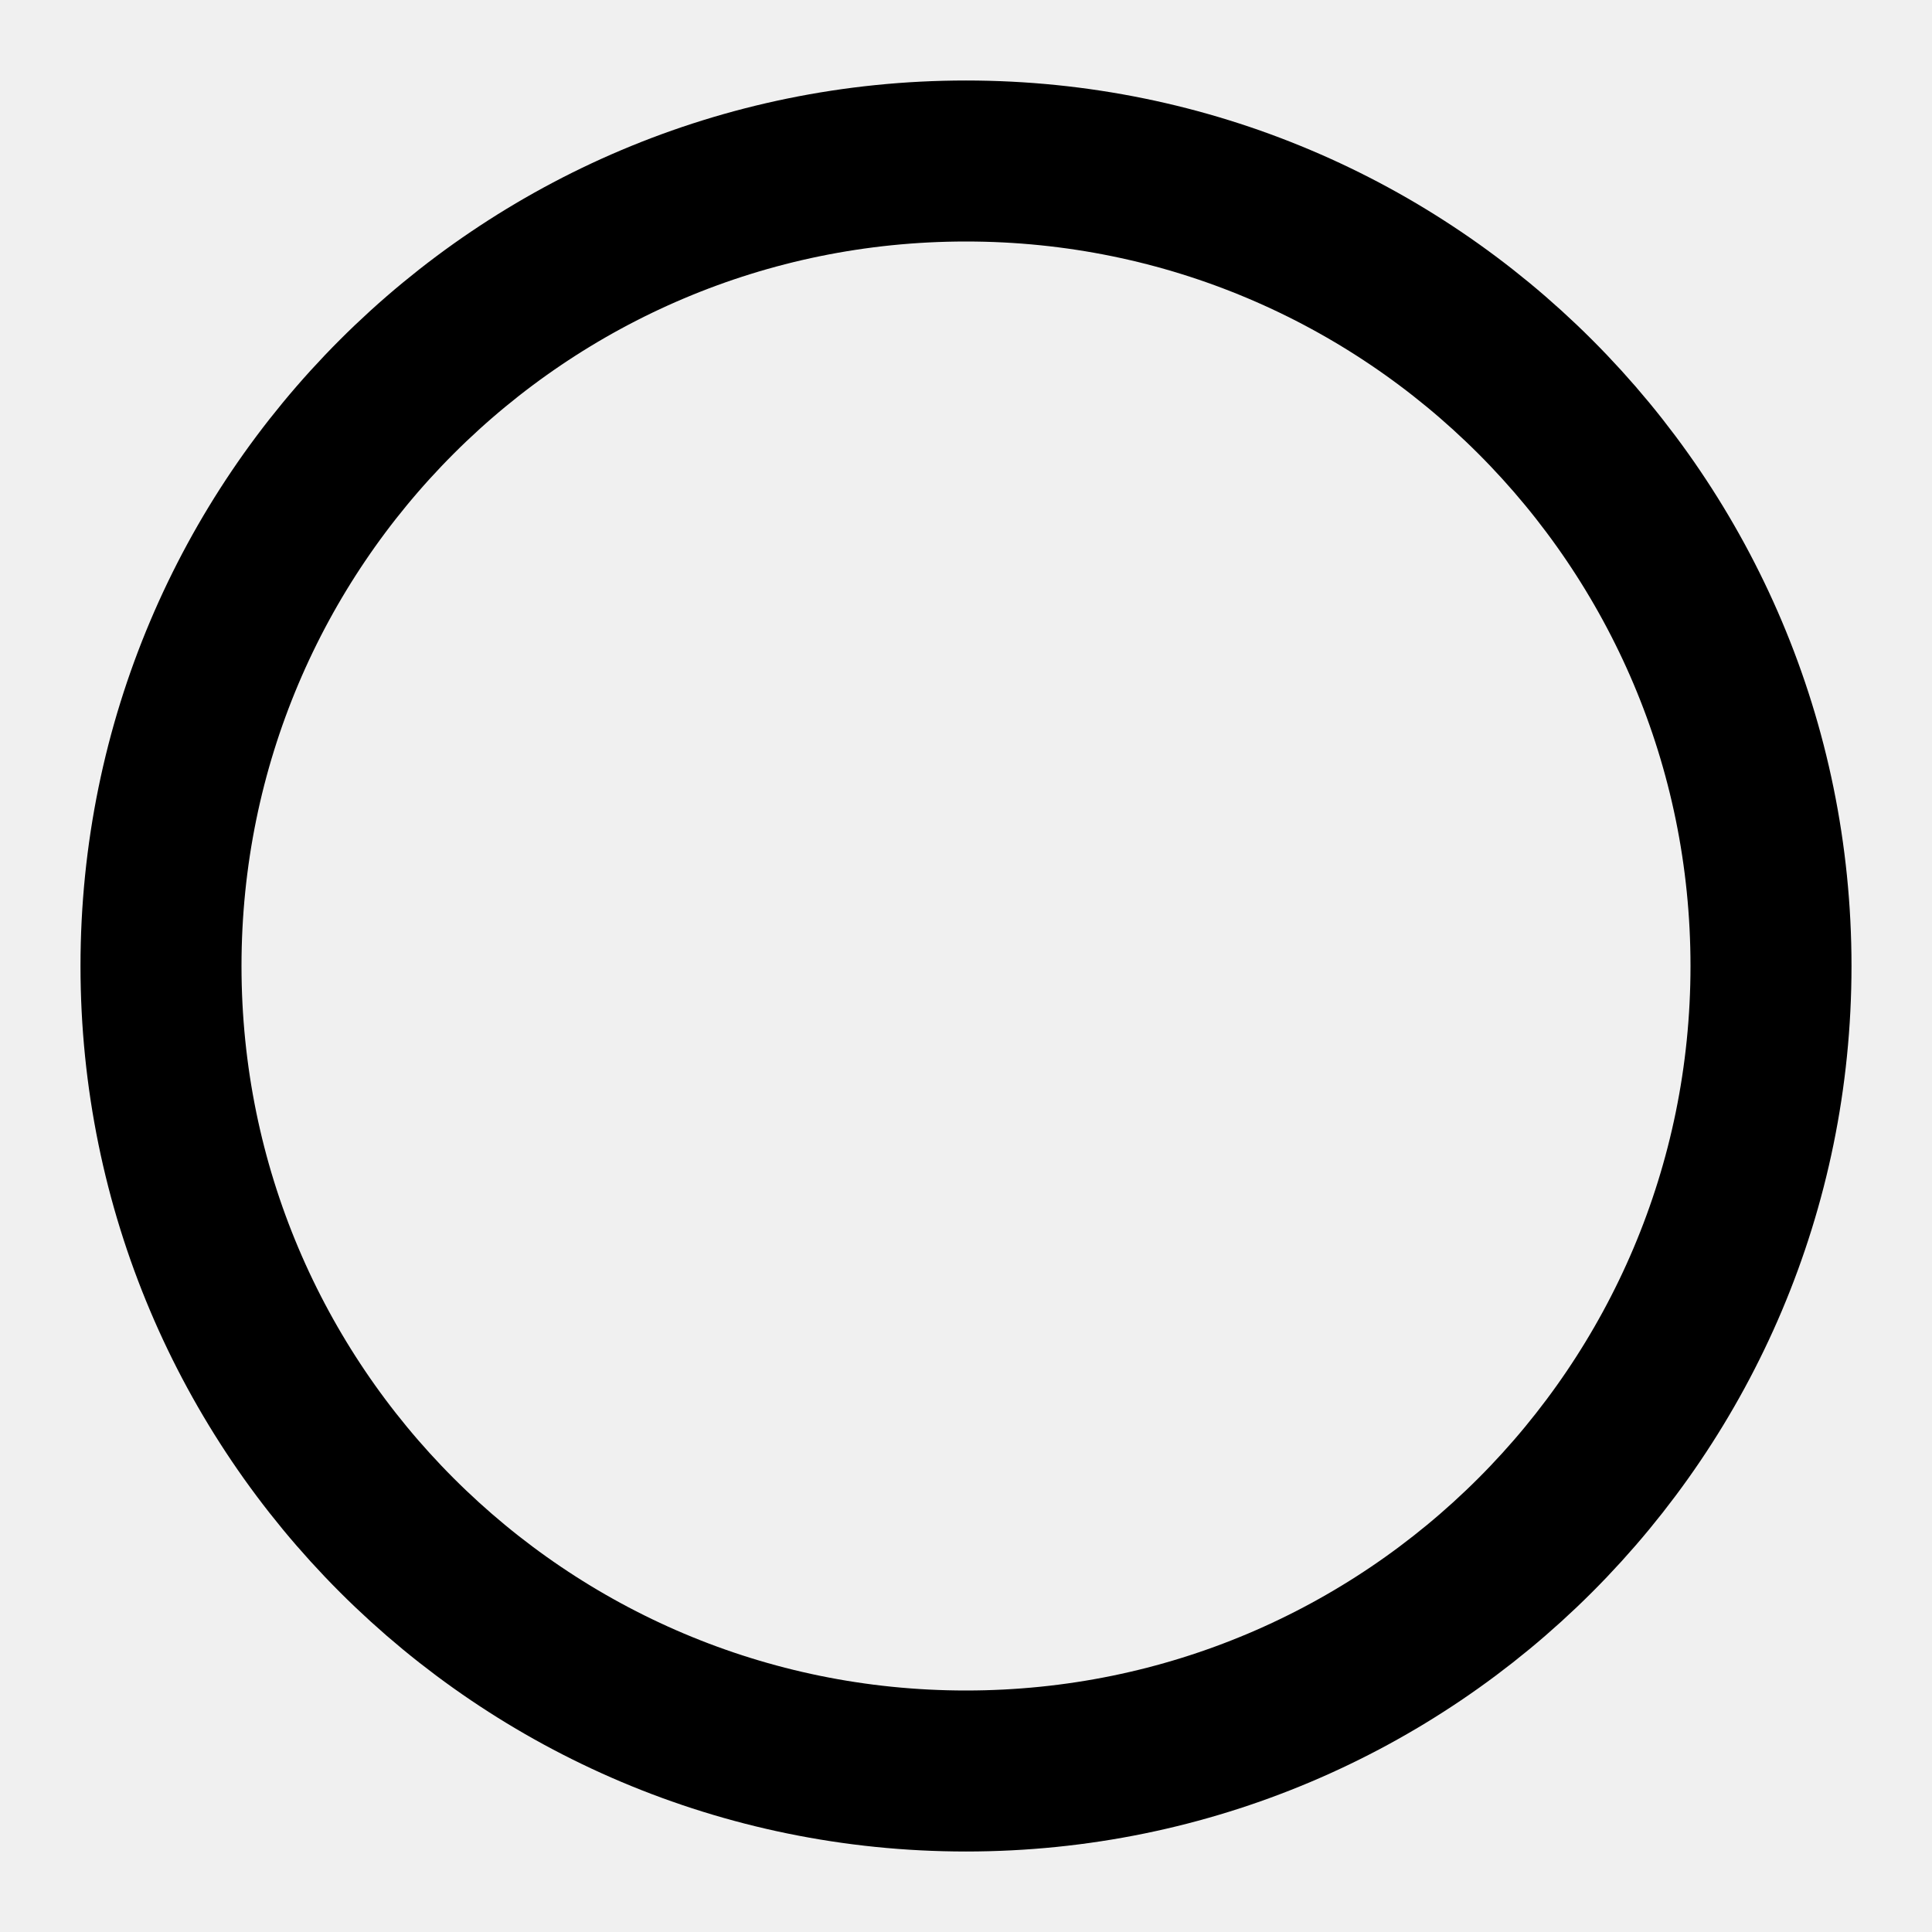
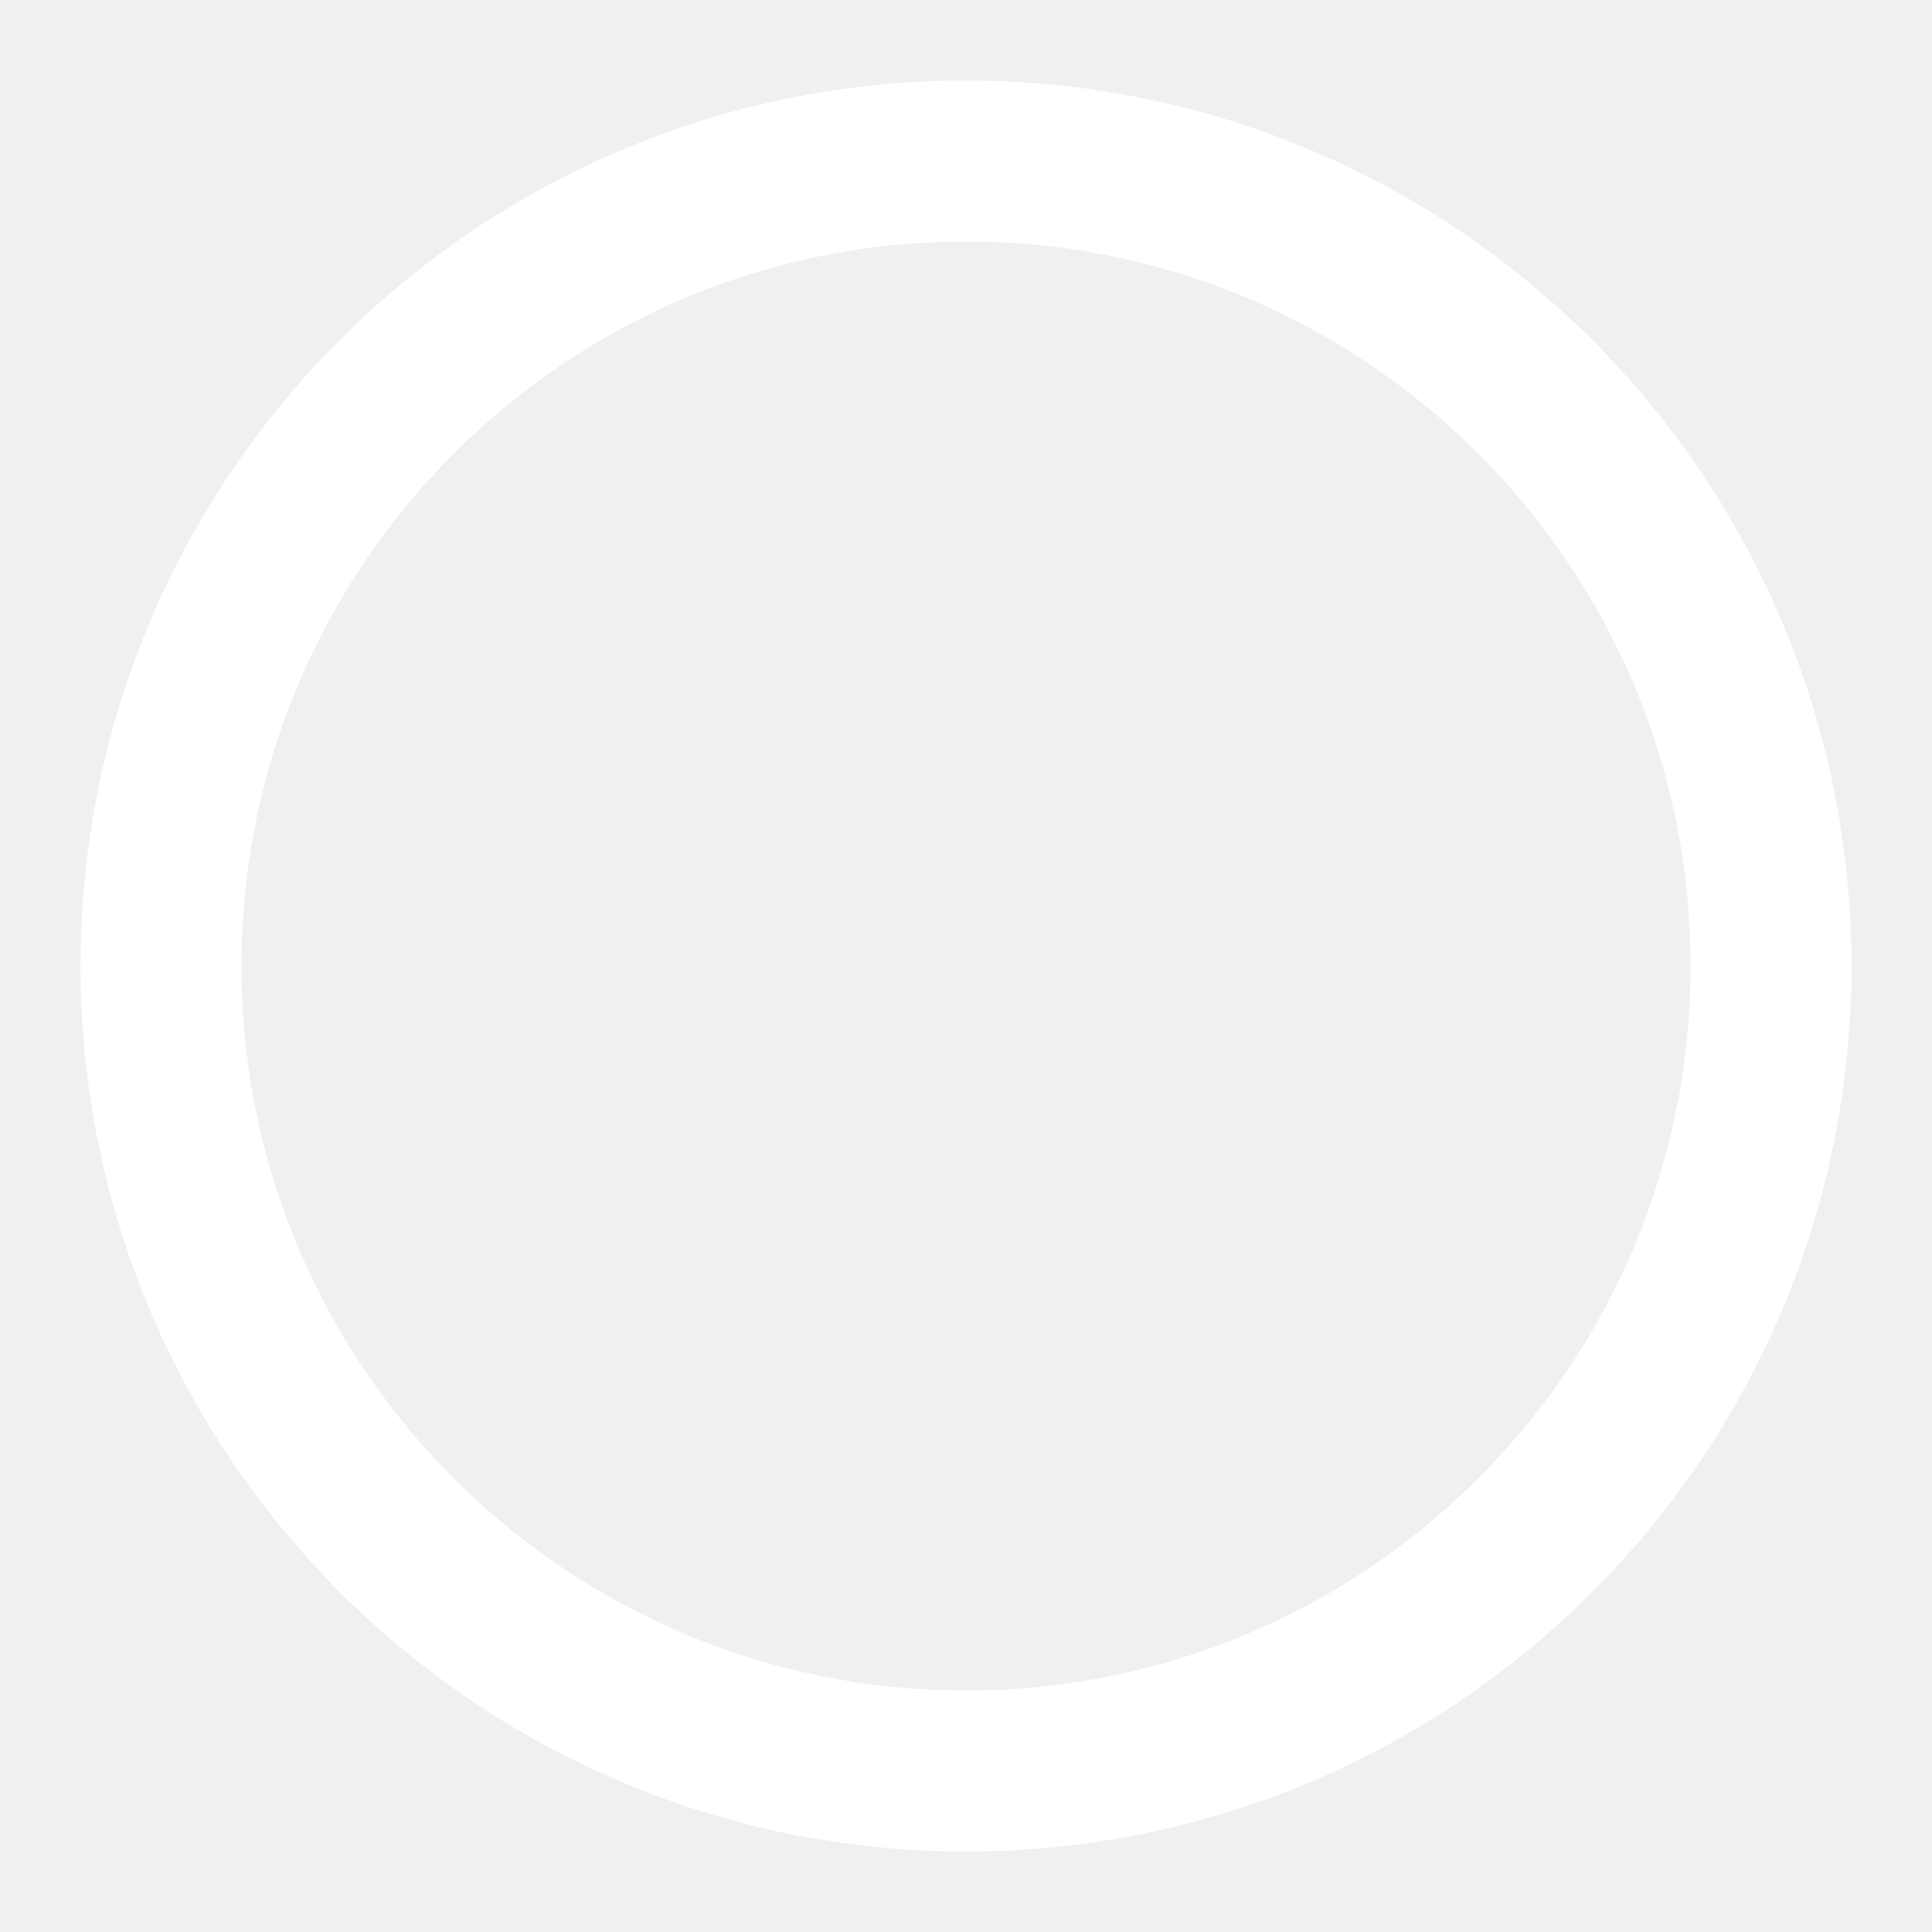
- <svg xmlns="http://www.w3.org/2000/svg" width="800px" height="800px" viewBox="0 0 24 24" fill="none">
-   <path d="M12 22C17.523 22 22 17.523 22 12C22 6.477 17.523 2 12 2C6.477 2 2 6.477 2 12C2 17.523 6.477 22 12 22Z" stroke="#000000" stroke-width="2" stroke-linecap="round" stroke-linejoin="round" />
+ <svg xmlns="http://www.w3.org/2000/svg" width="800px" height="800px" viewBox="0 0 24 24" fill="none" stroke="#FFFFFF">
+   <path d="M12 22C17.523 22 22 17.523 22 12C22 6.477 17.523 2 12 2C6.477 2 2 6.477 2 12C2 17.523 6.477 22 12 22Z" stroke="#FFFFFF" stroke-width="2" stroke-linecap="round" stroke-linejoin="round" />
</svg>
